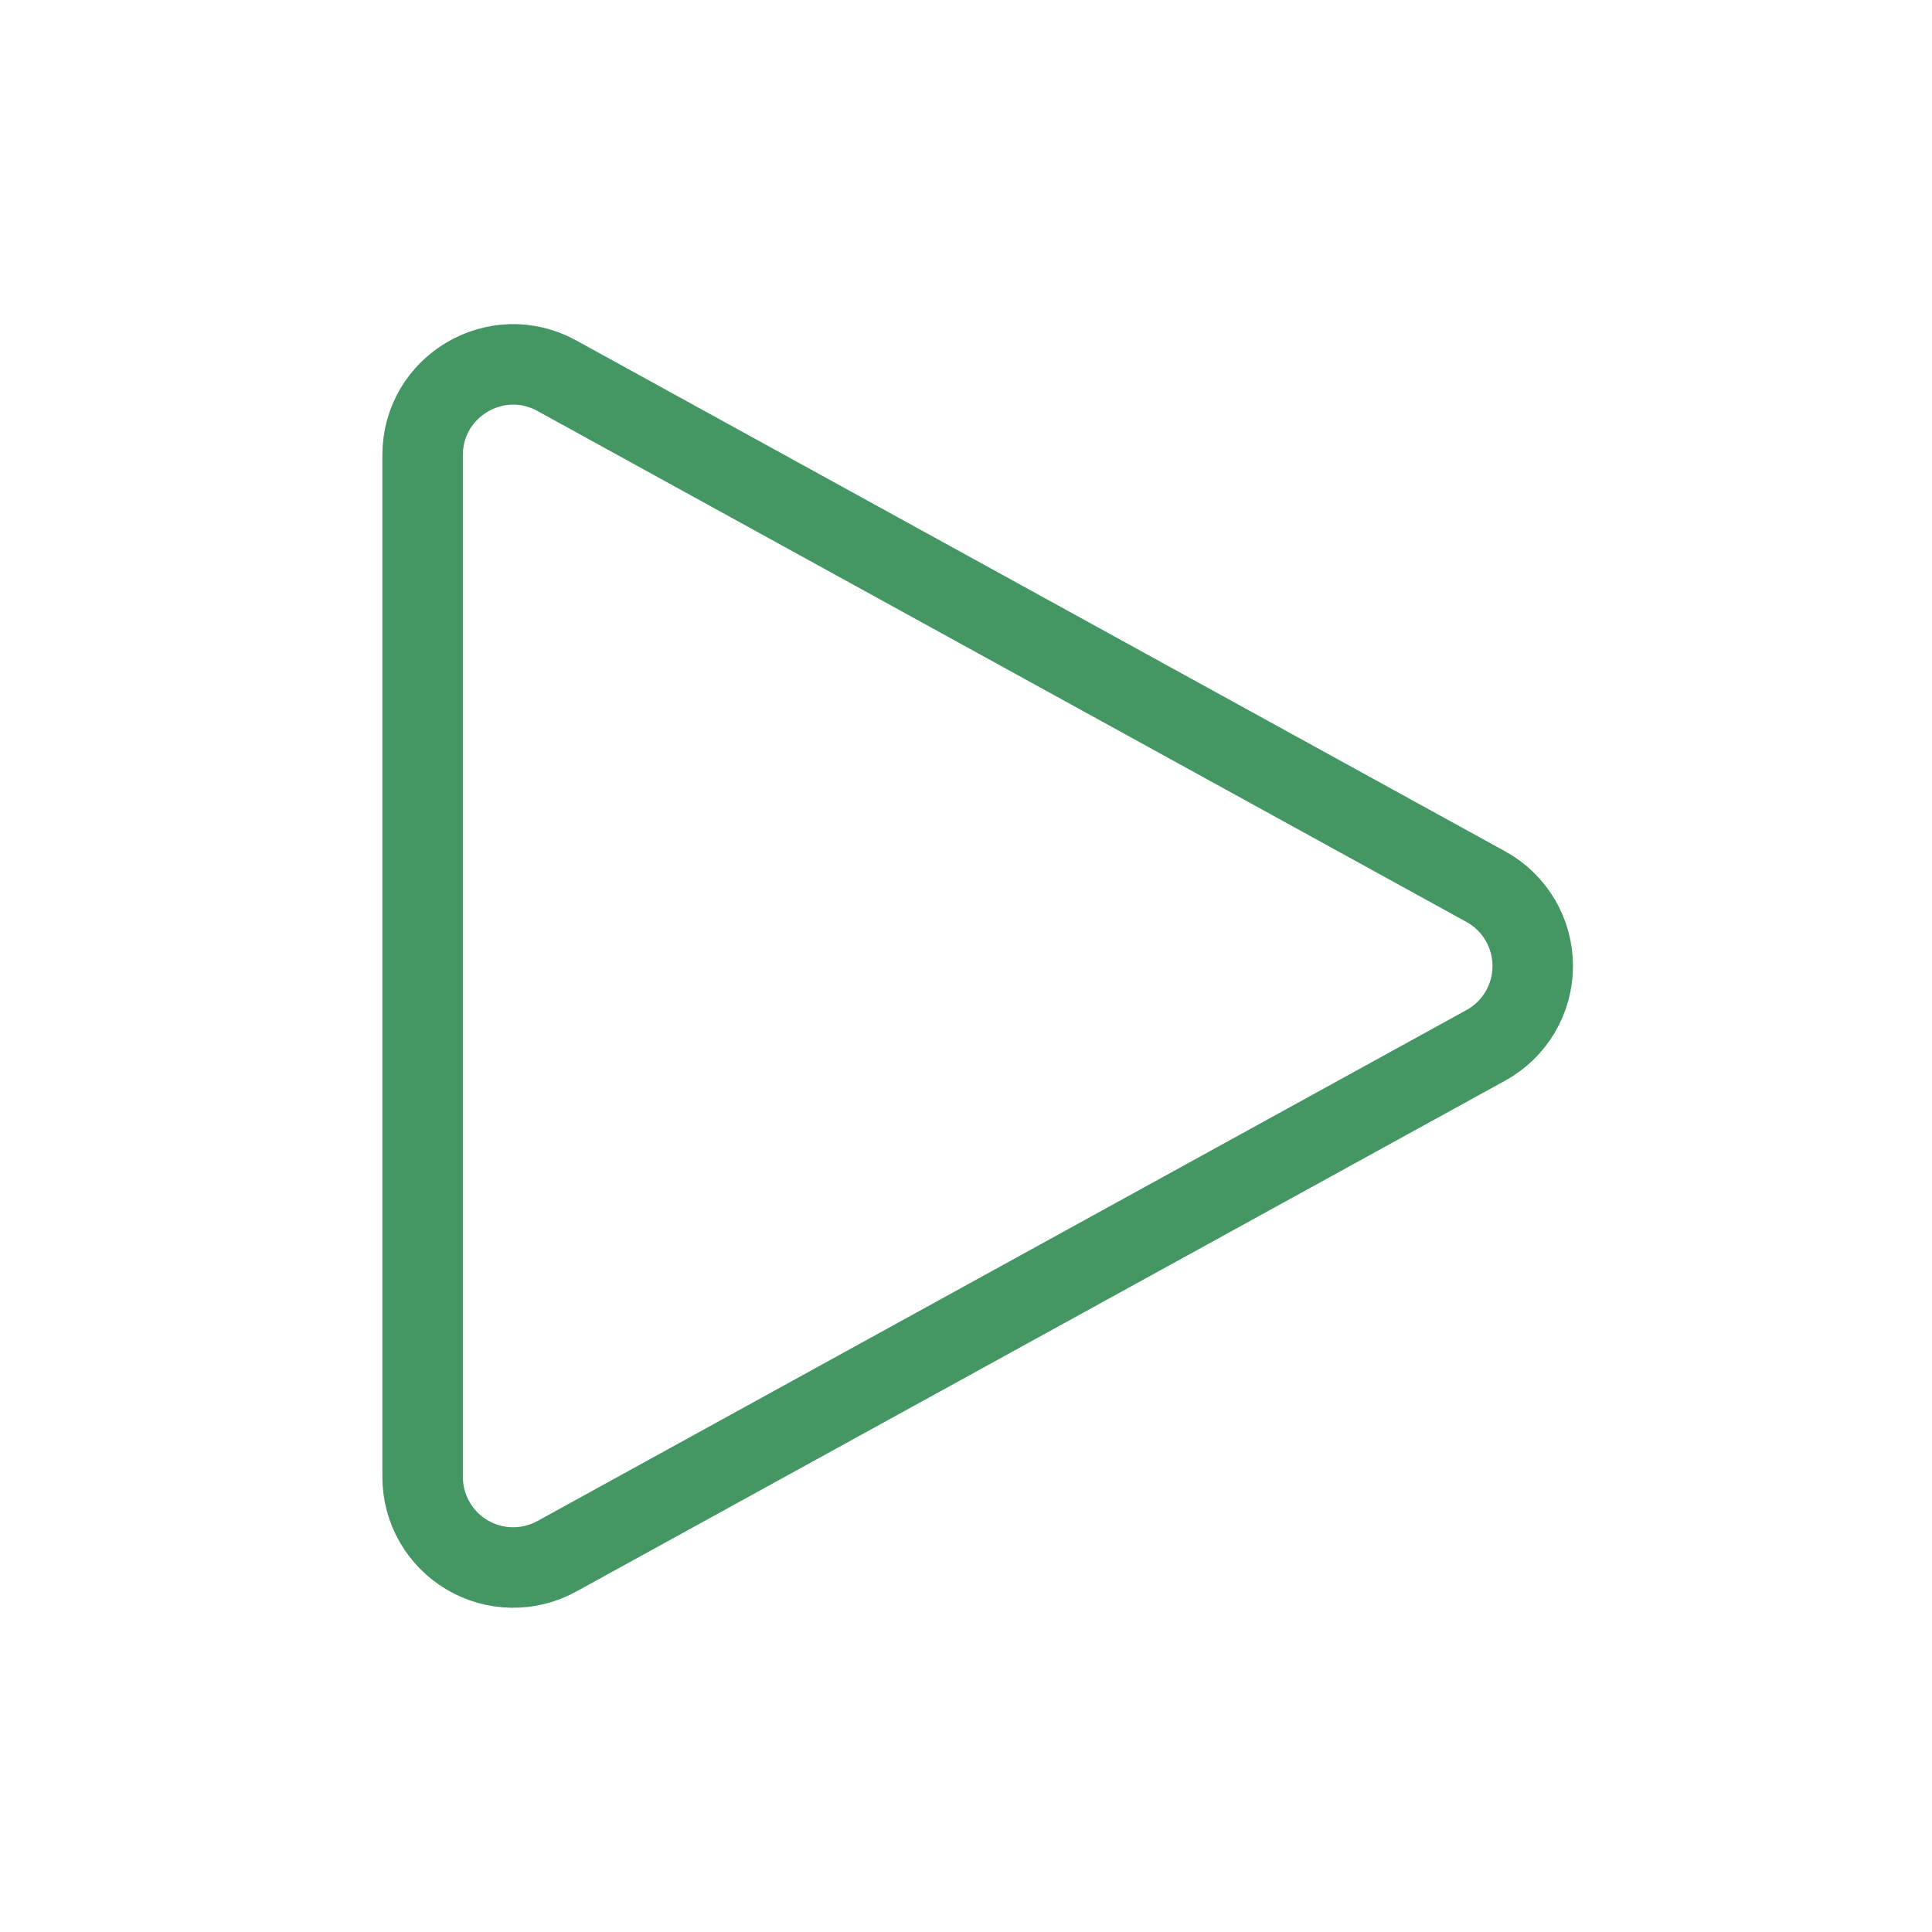
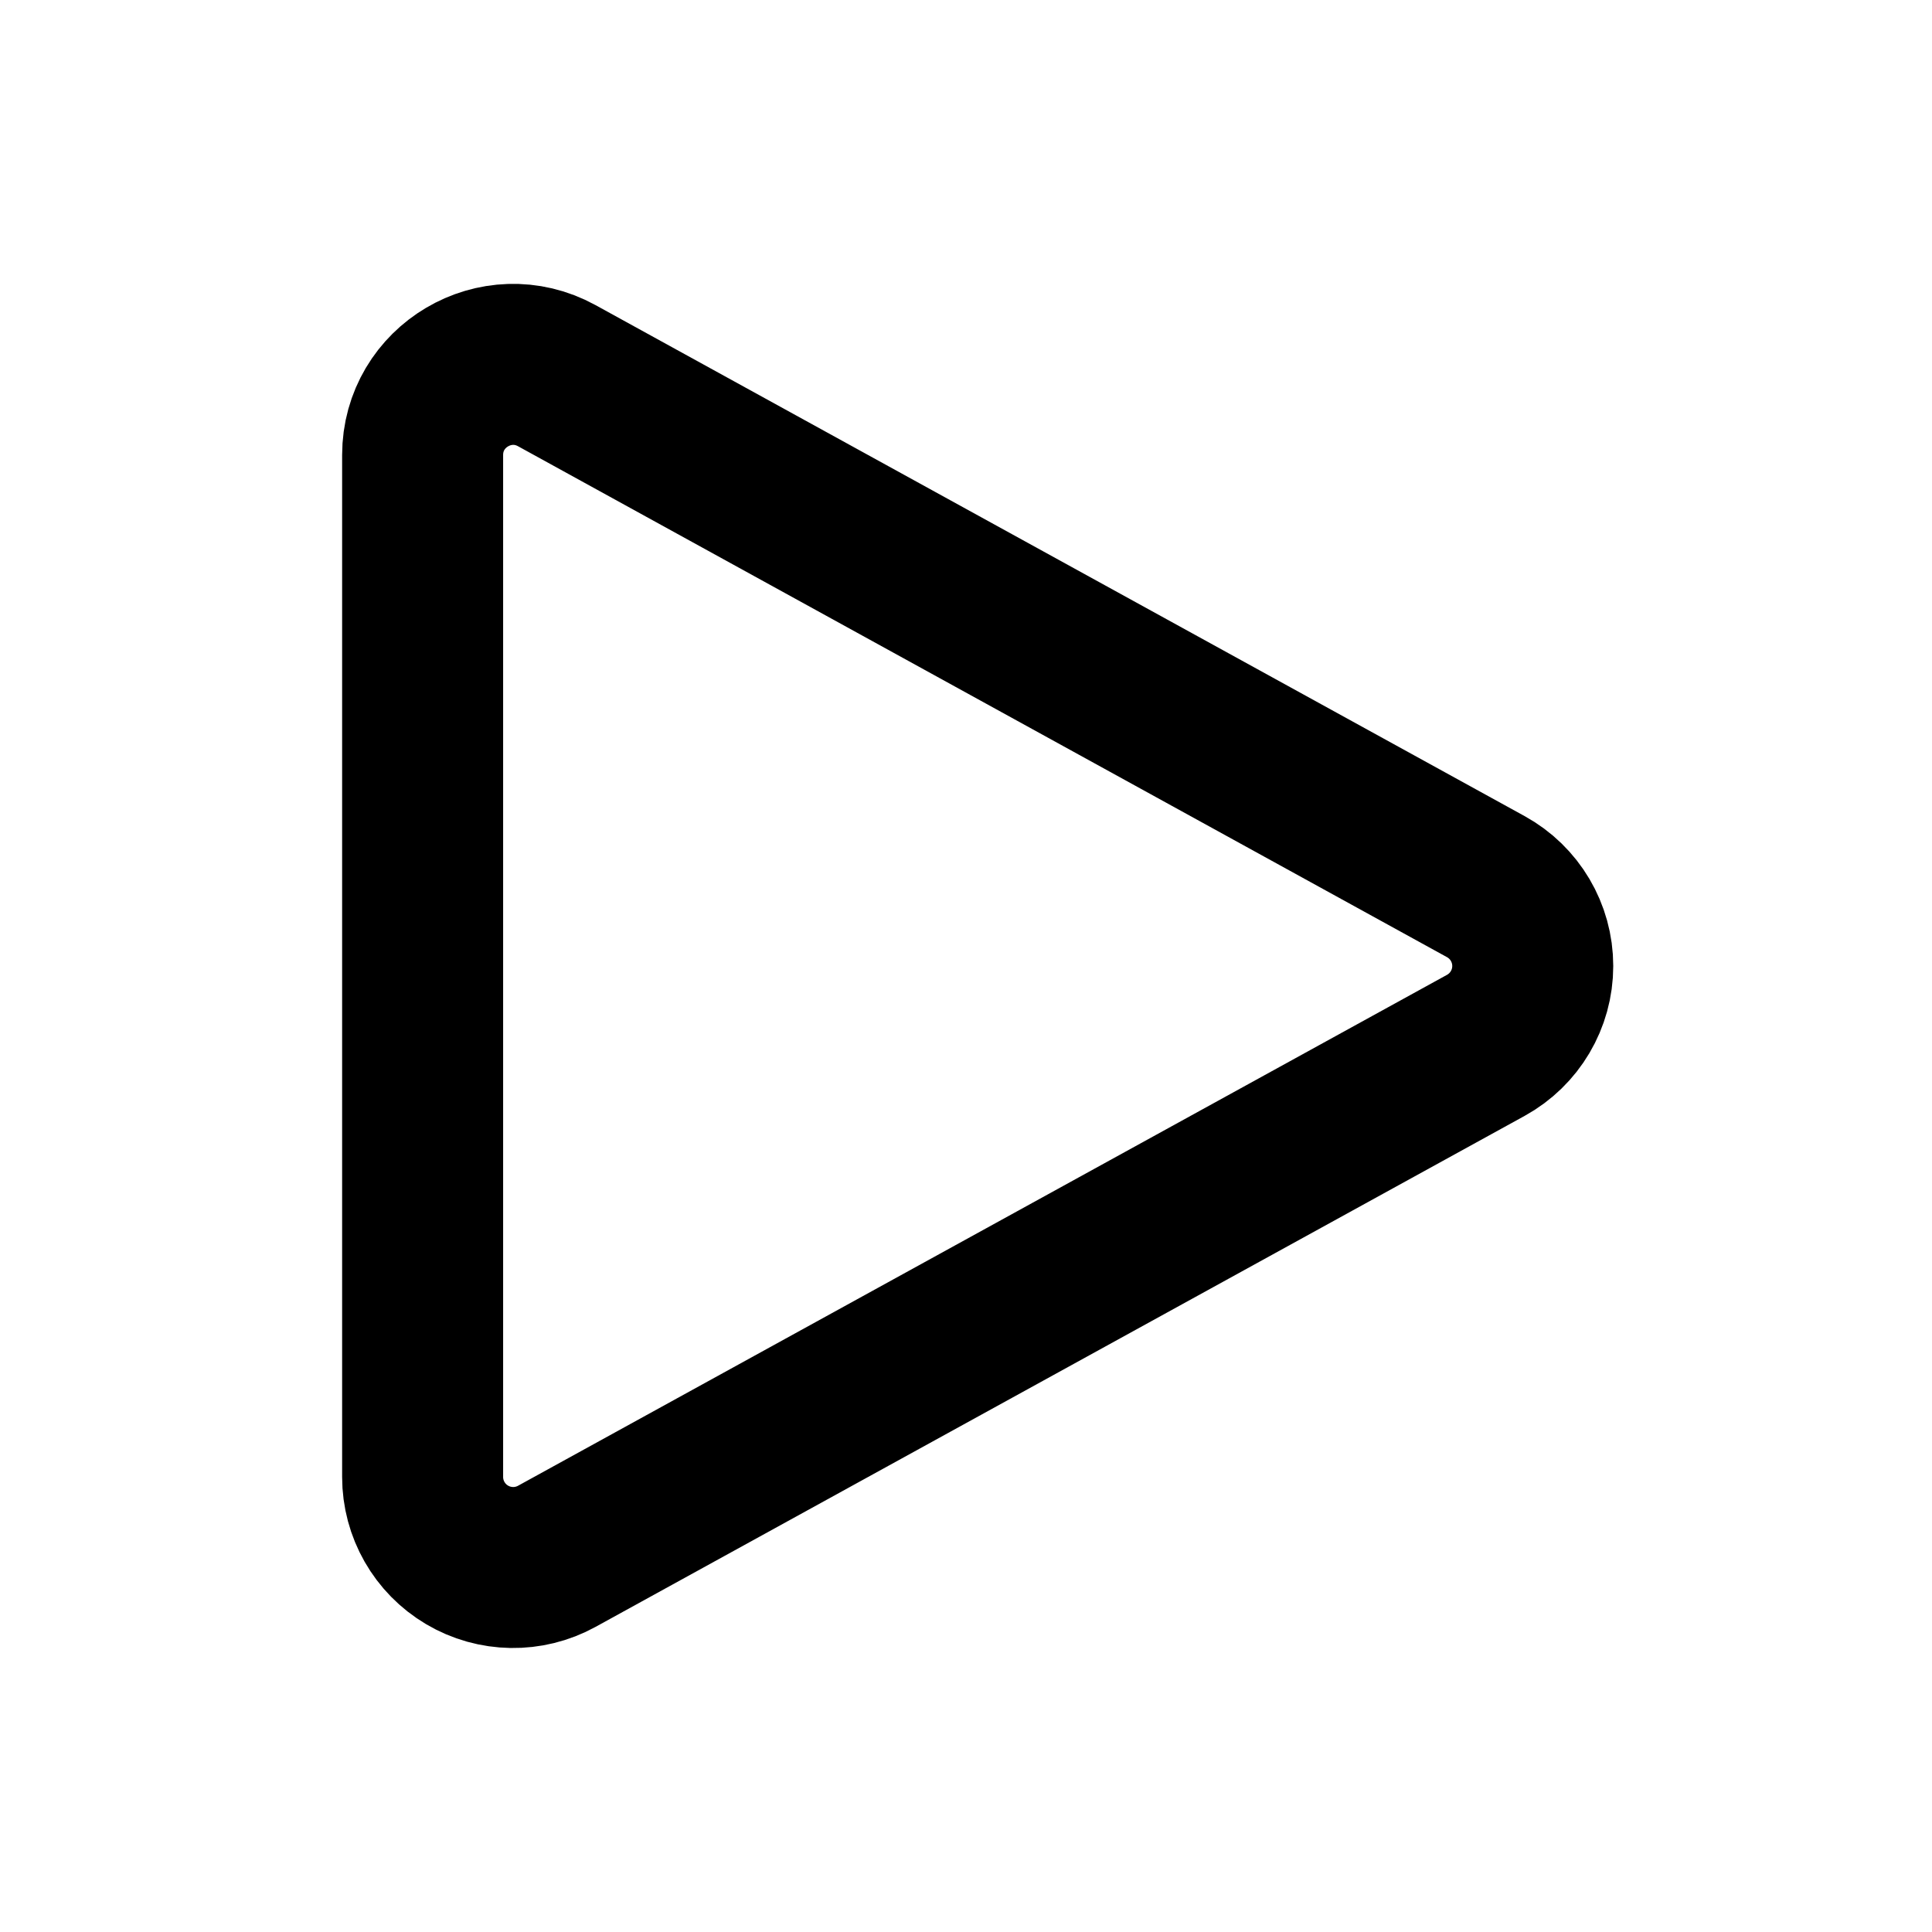
- <svg xmlns="http://www.w3.org/2000/svg" viewBox="0 0 24 24" width="12" height="12" stroke="#449763" fill="transparent">
+ <svg xmlns="http://www.w3.org/2000/svg" viewBox="0 0 24 24" stroke="black" stroke-width="2" fill="none">
  <path d="M5.25 5.653c0-.856.917-1.398 1.667-.986l11.54 6.347a1.125 1.125 0 0 1 0 1.972l-11.54 6.347a1.125 1.125 0 0 1-1.667-.986V5.653Z" />
</svg>
